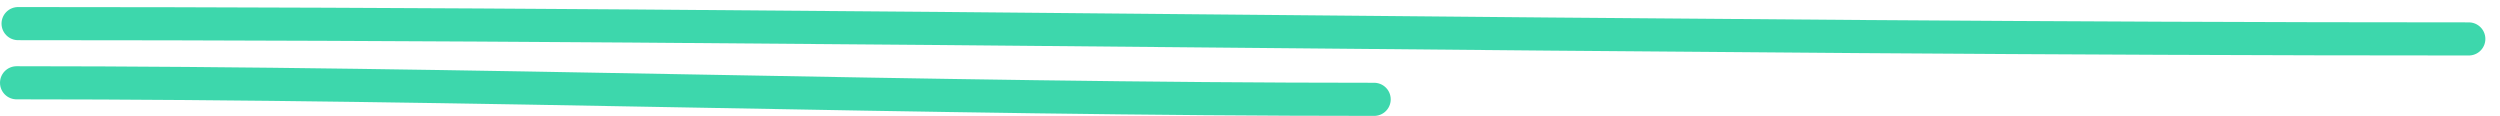
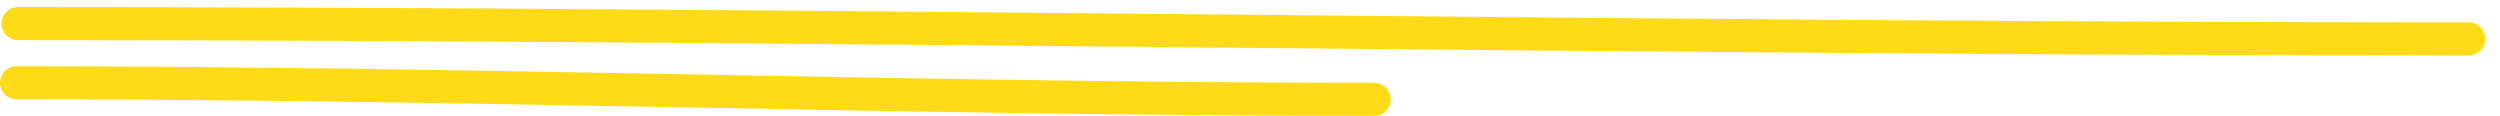
<svg xmlns="http://www.w3.org/2000/svg" width="151" height="7" viewBox="0 0 151 7" fill="none">
-   <path d="M1.092 1.426C50.435 1.426 99.834 2.351 149.116 2.351" stroke="#3DD7AC" stroke-width="2" stroke-linecap="round" stroke-linejoin="round" />
-   <path d="M1 5C28.334 5 55.7 6 83 6" stroke="#3DD7AC" stroke-width="2" stroke-linecap="round" stroke-linejoin="round" />
+   <path d="M1.092 1.426C50.435 1.426 99.834 2.351 149.116 2.351" stroke="#FFDA19" stroke-width="2" stroke-linecap="round" stroke-linejoin="round" />
+   <path d="M1 5C28.334 5 55.7 6 83 6" stroke="#FFDA19" stroke-width="2" stroke-linecap="round" stroke-linejoin="round" />
</svg>
